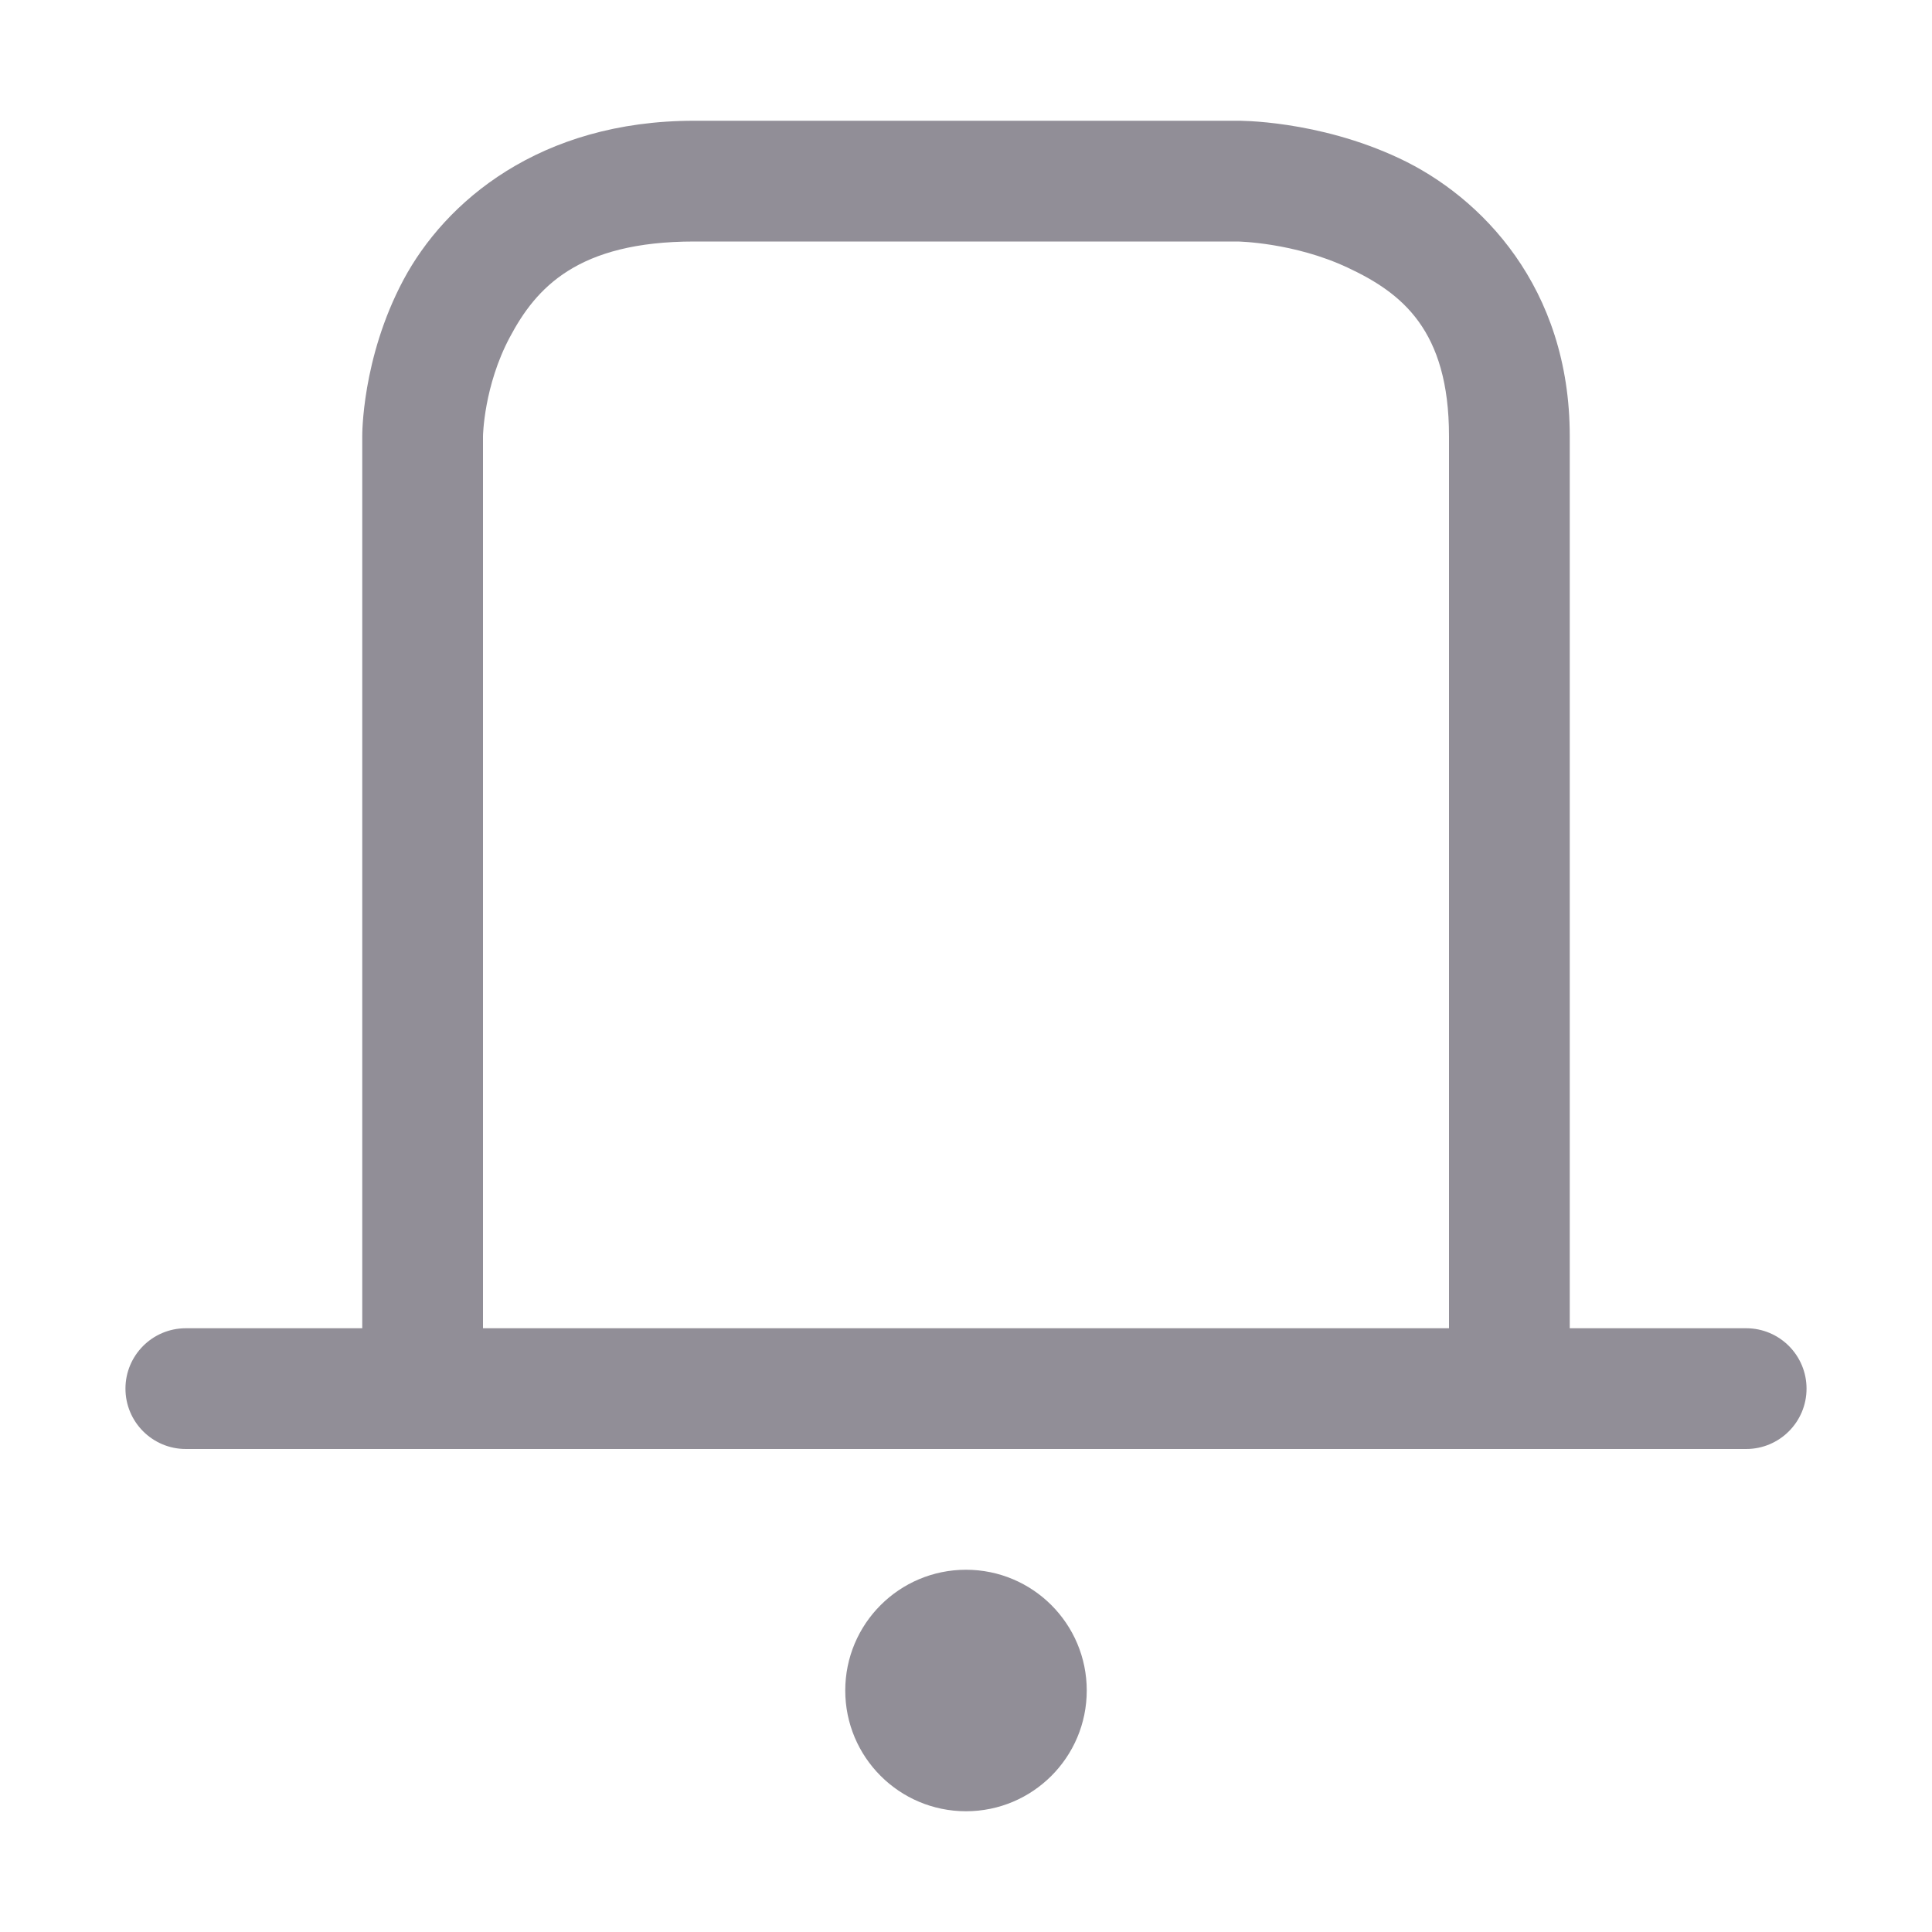
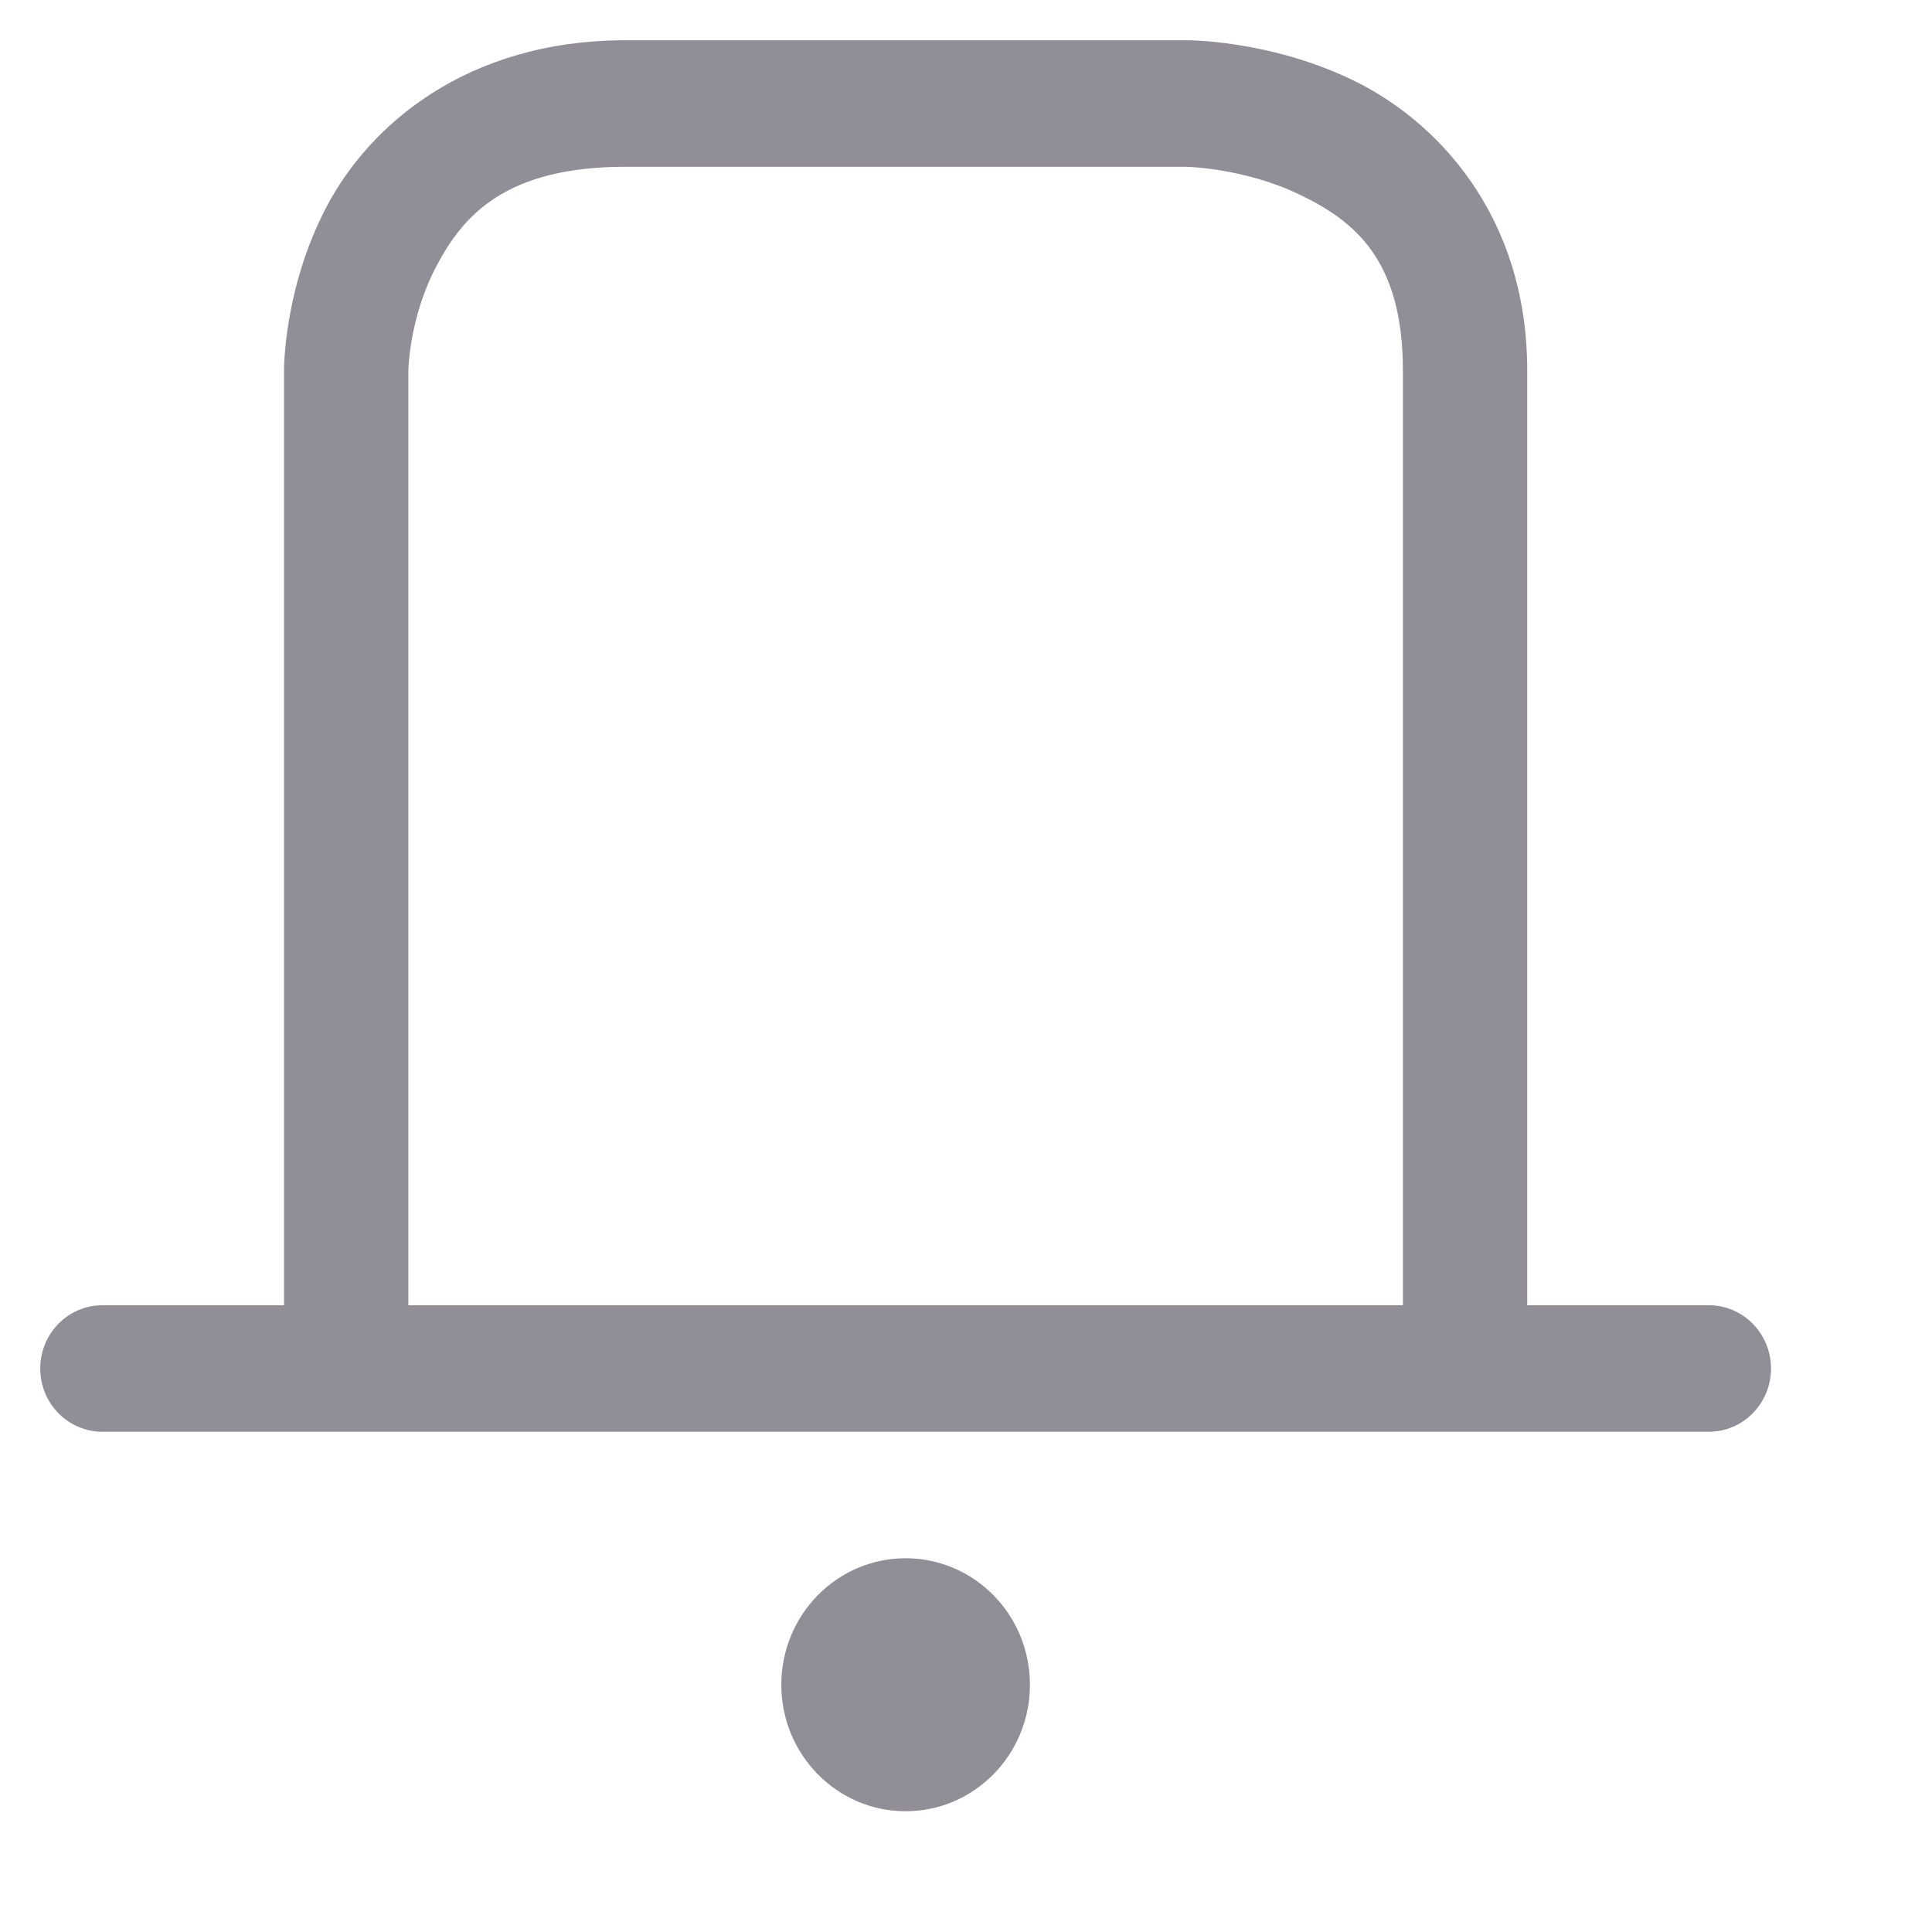
- <svg xmlns="http://www.w3.org/2000/svg" height="16px" viewBox="0 0 16 16" width="16px" version="1.1" id="svg14">
+ <svg xmlns="http://www.w3.org/2000/svg" height="48" viewBox="0 0 48 48" width="48" version="1.1" id="svg14">
  <defs id="defs18" />
-   <circle style="fill:#241f31;stroke-linecap:round;stroke-linejoin:round;stroke-opacity:0.09;stop-color:#000000;fill-opacity:0.5" id="path1618" cx="8" cy="14" r="1" />
-   <path id="path1019" style="color:#000000;fill:#241f31;stroke-linecap:round;stroke-linejoin:round;-inkscape-stroke:none;fill-opacity:0.5" d="M 5.75 1 C 4.469 1 3.686 1.67 3.34 2.32 C 2.994 2.97 3 3.611 3 3.611 L 3 11 L 1.539 11 A 0.5 0.5 0 0 0 1.039 11.5 A 0.5 0.5 0 0 0 1.539 12 L 14.461 12 A 0.5 0.5 0 0 0 14.961 11.5 A 0.5 0.5 0 0 0 14.461 11 L 13 11 L 13 3.611 C 13 2.378 12.266 1.629 11.588 1.311 C 10.909 0.992 10.25 1 10.25 1 L 5.75 1 z M 5.75 2 L 10.25 2 C 10.25 2 10.716 2.007 11.162 2.217 C 11.609 2.426 12 2.733 12 3.611 L 12 11 L 4 11 L 4 3.611 C 4 3.611 4.006 3.197 4.223 2.791 C 4.439 2.385 4.781 2 5.75 2 z " />
+   <g id="g824" transform="matrix(3.088664,0,0,3.142853,-2.209315,-2.142817)" style="stroke-width:0.321">
+     <circle style="fill:#241f31;fill-opacity:0.5;stroke-width:0.321;stroke-linecap:round;stroke-linejoin:round;stroke-opacity:0.09;stop-color:#000000" id="path1618" cx="8" cy="14" r="1" />
+     <path id="path1019" style="color:#000000;fill:#241f31;fill-opacity:0.5;stroke-width:0.321;stroke-linecap:round;stroke-linejoin:round;-inkscape-stroke:none" d="M 5.75,1 C 4.469,1 3.686,1.67 3.34,2.32 2.994,2.97 3,3.611 3,3.611 V 11 H 1.539 a 0.5,0.5 0 0 0 -0.5,0.5 0.5,0.5 0 0 0 0.5,0.5 H 14.461 a 0.5,0.5 0 0 0 0.5,-0.5 0.5,0.5 0 0 0 -0.5,-0.5 H 13 V 3.611 C 13,2.378 12.266,1.629 11.588,1.311 10.909,0.992 10.25,1 10.25,1 Z m 0,1 h 4.5 c 0,0 0.466,0.007 0.912,0.217 C 11.609,2.426 12,2.733 12,3.611 V 11 H 4 V 3.611 c 0,0 0.006,-0.415 0.223,-0.82 C 4.439,2.385 4.781,2 5.75,2 Z" />
+   </g>
</svg>
